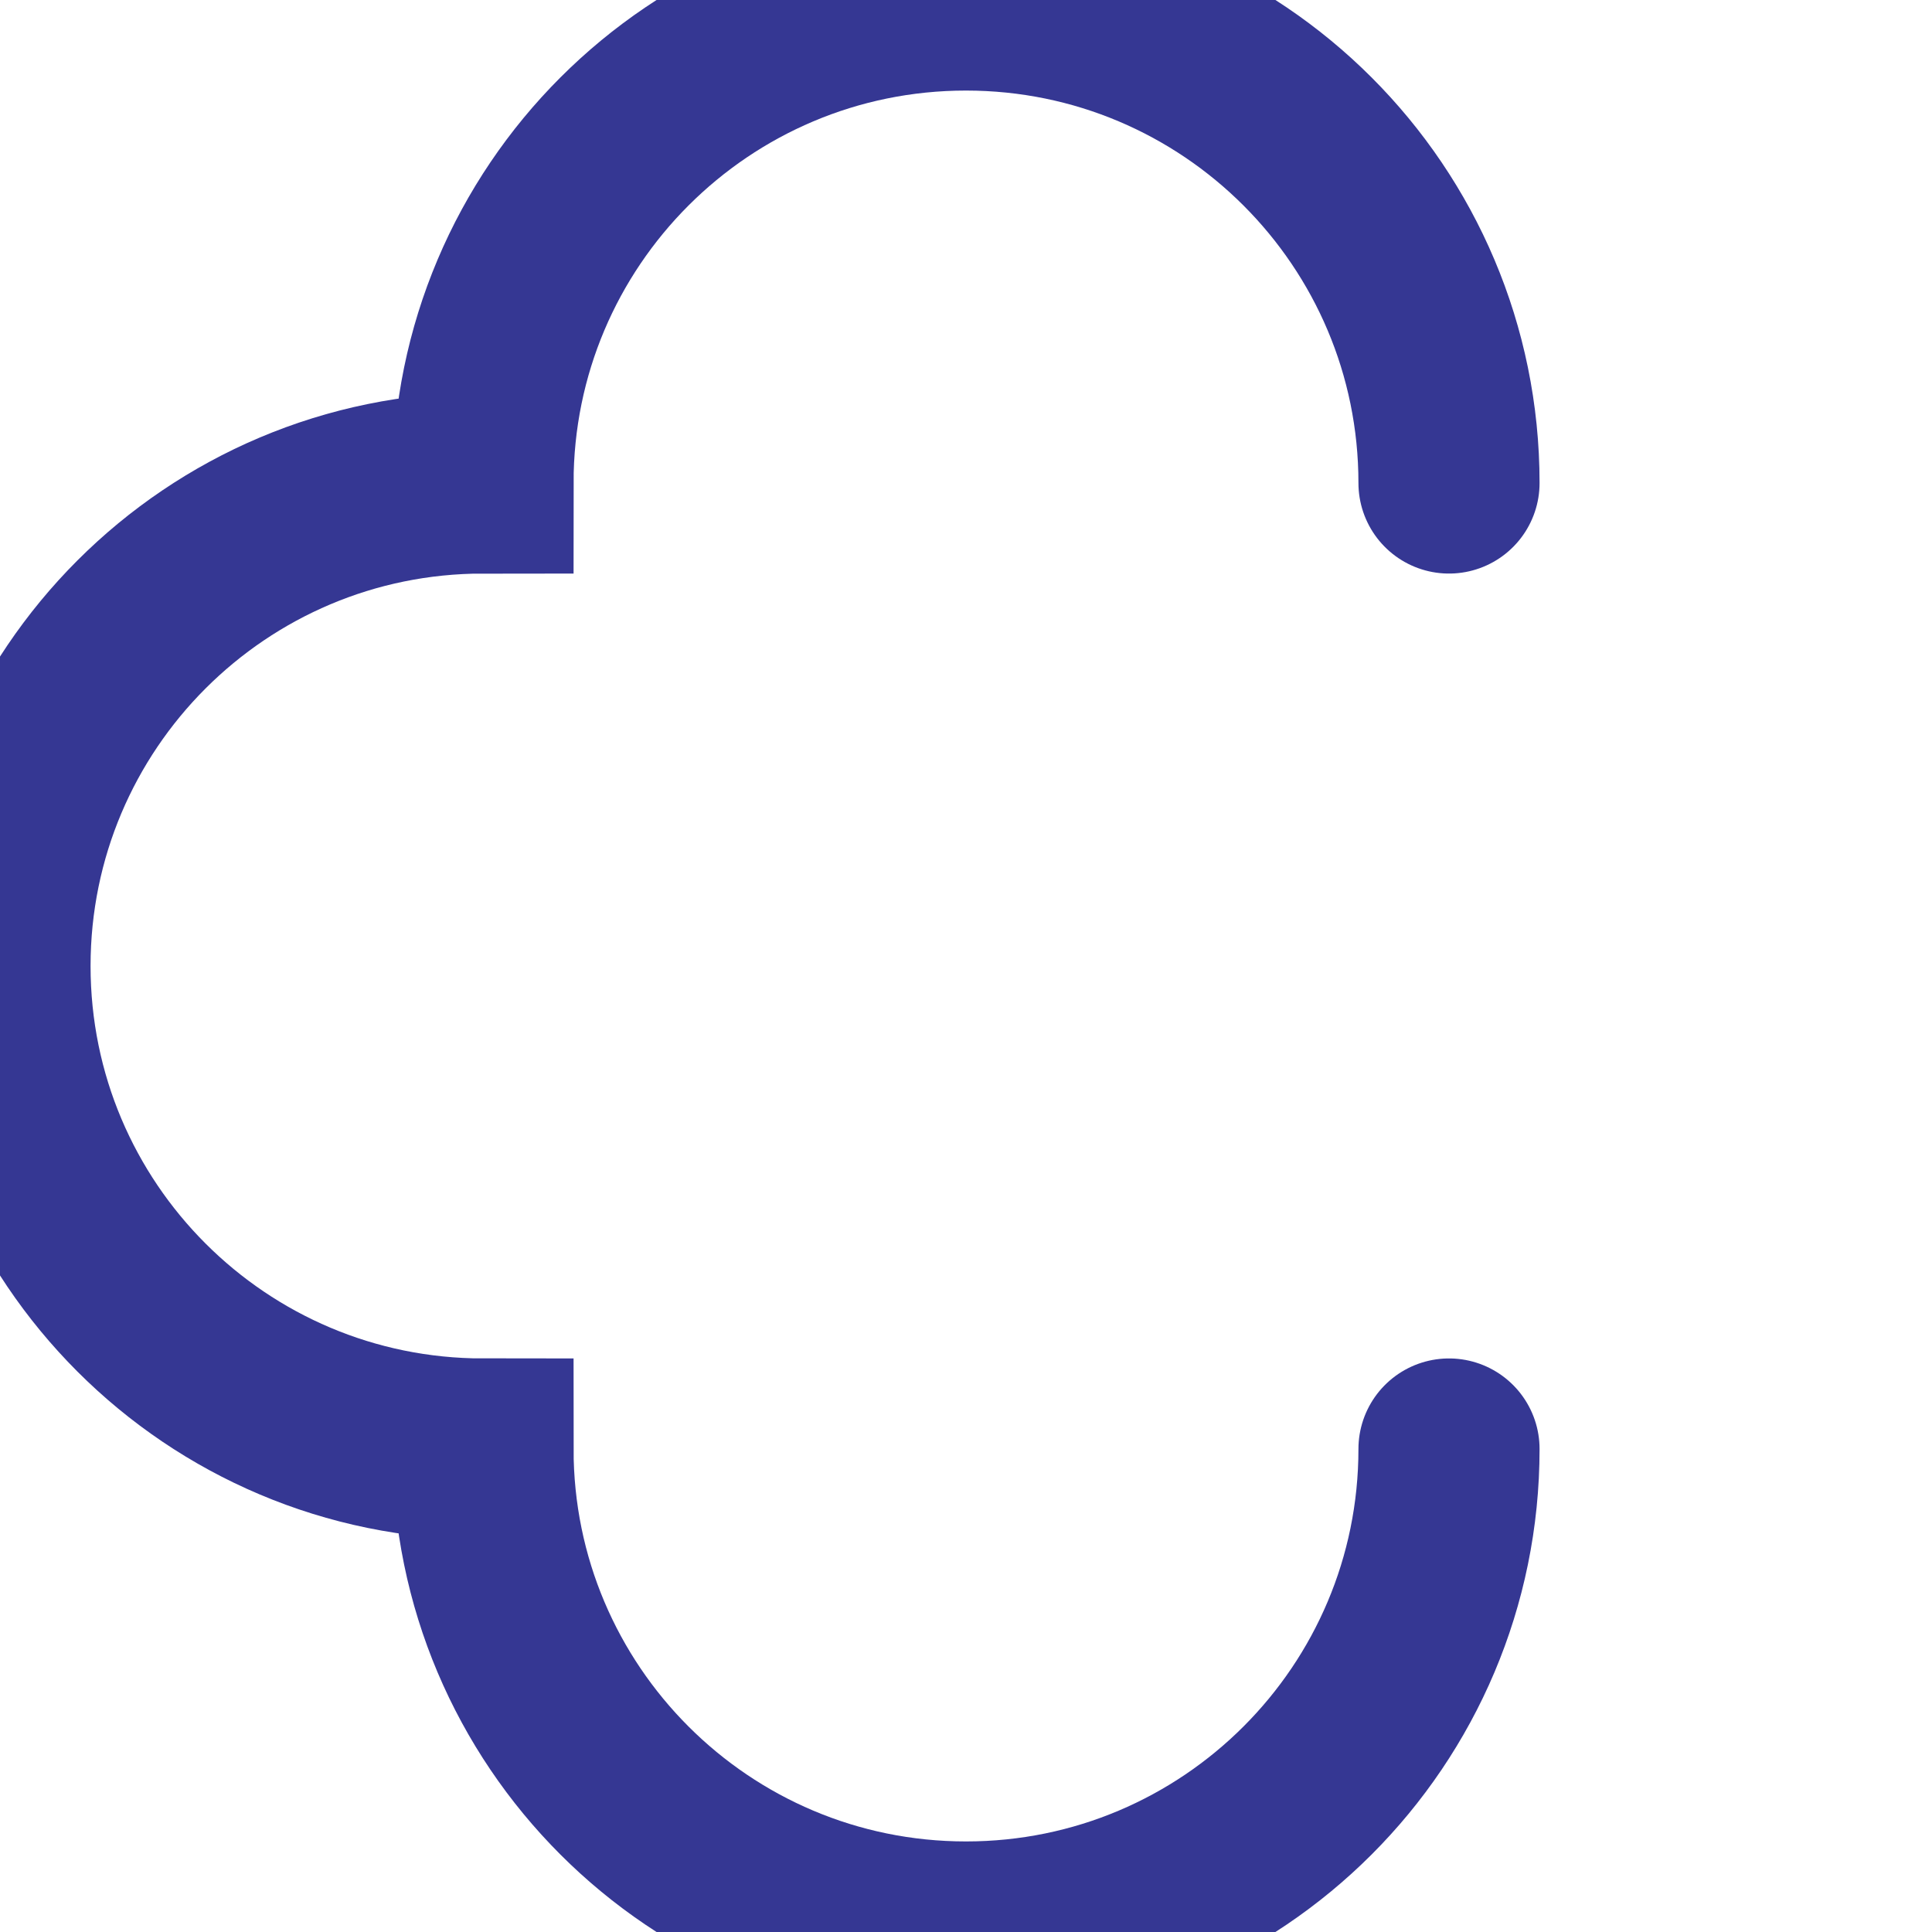
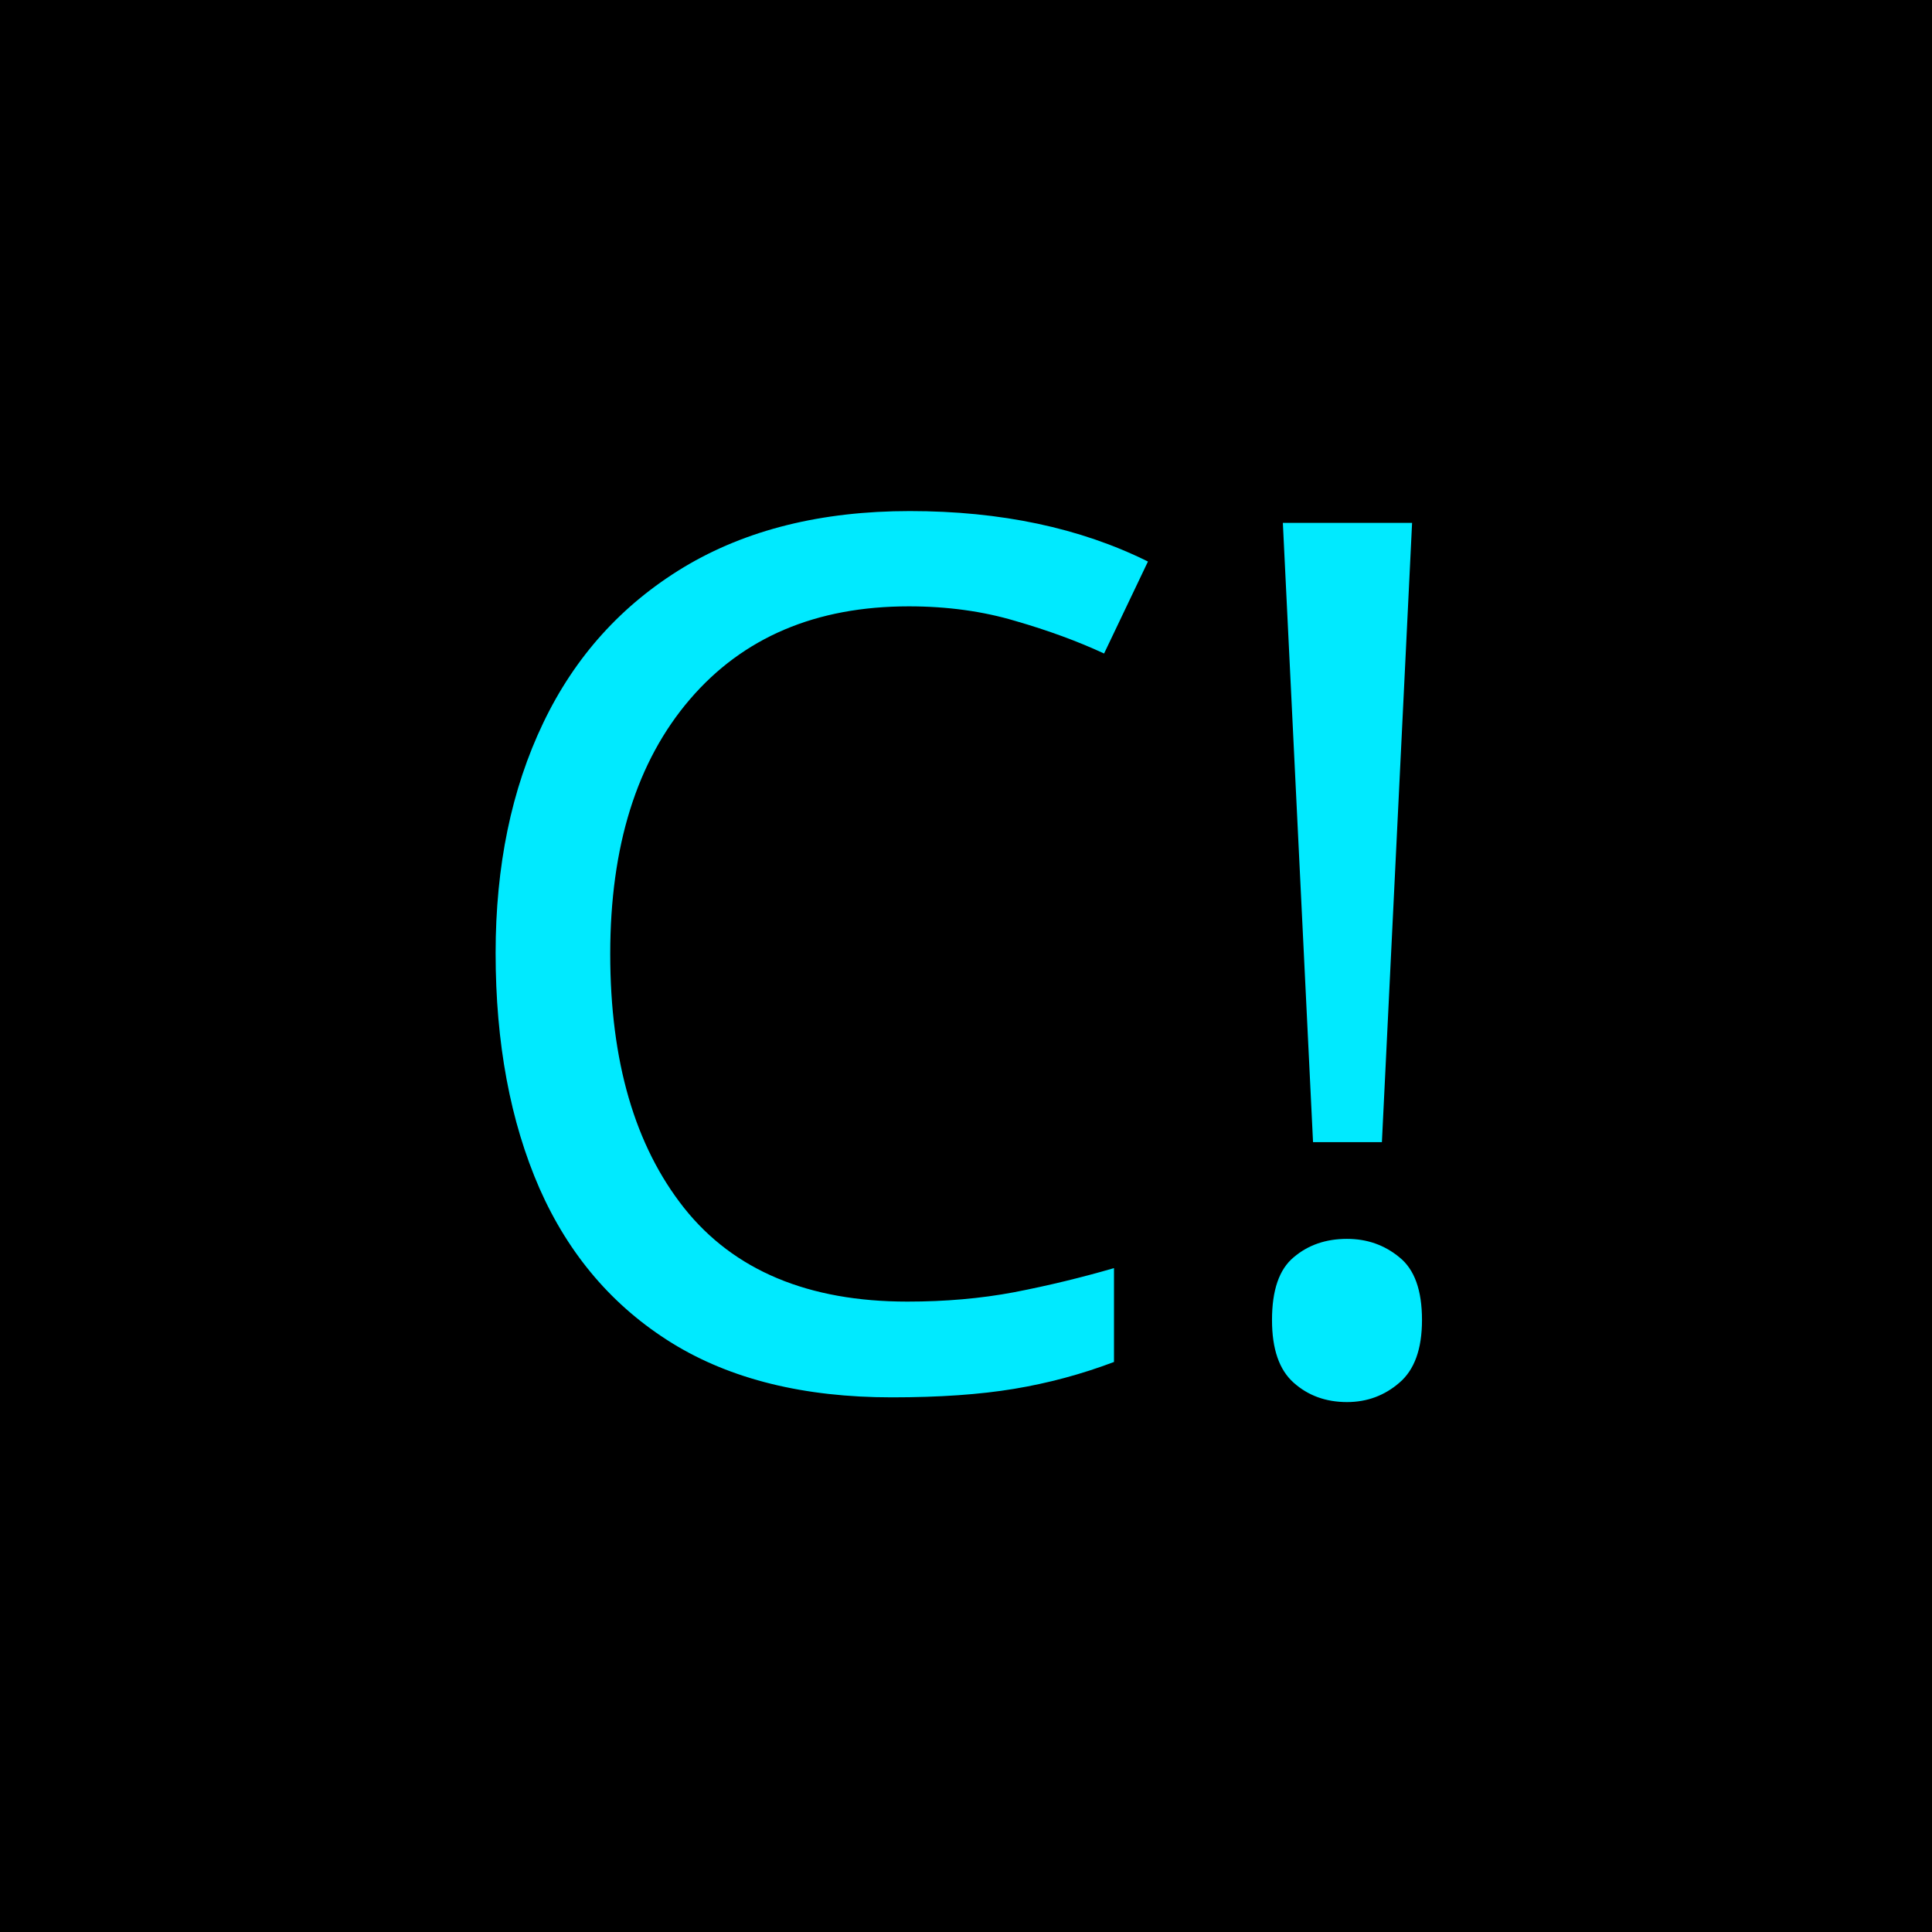
<svg xmlns="http://www.w3.org/2000/svg" width="64" height="64" viewBox="0 0 64 64">
-   <path d="       M 48 16       A 16 16 0 0 0 16 16       A 16 16 0 0 0 16 48       A 16 16 0 0 0 48 48     " fill="none" stroke="#353793" stroke-width="6" stroke-linecap="round" />
+   <rect width="64" height="64" fill="black" />
+   <text x="50%" y="50%" dominant-baseline="middle" text-anchor="middle" font-family="system-ui, sans-serif" font-size="40" fill="#00eaff">
+     C!
+   </text>
</svg>
